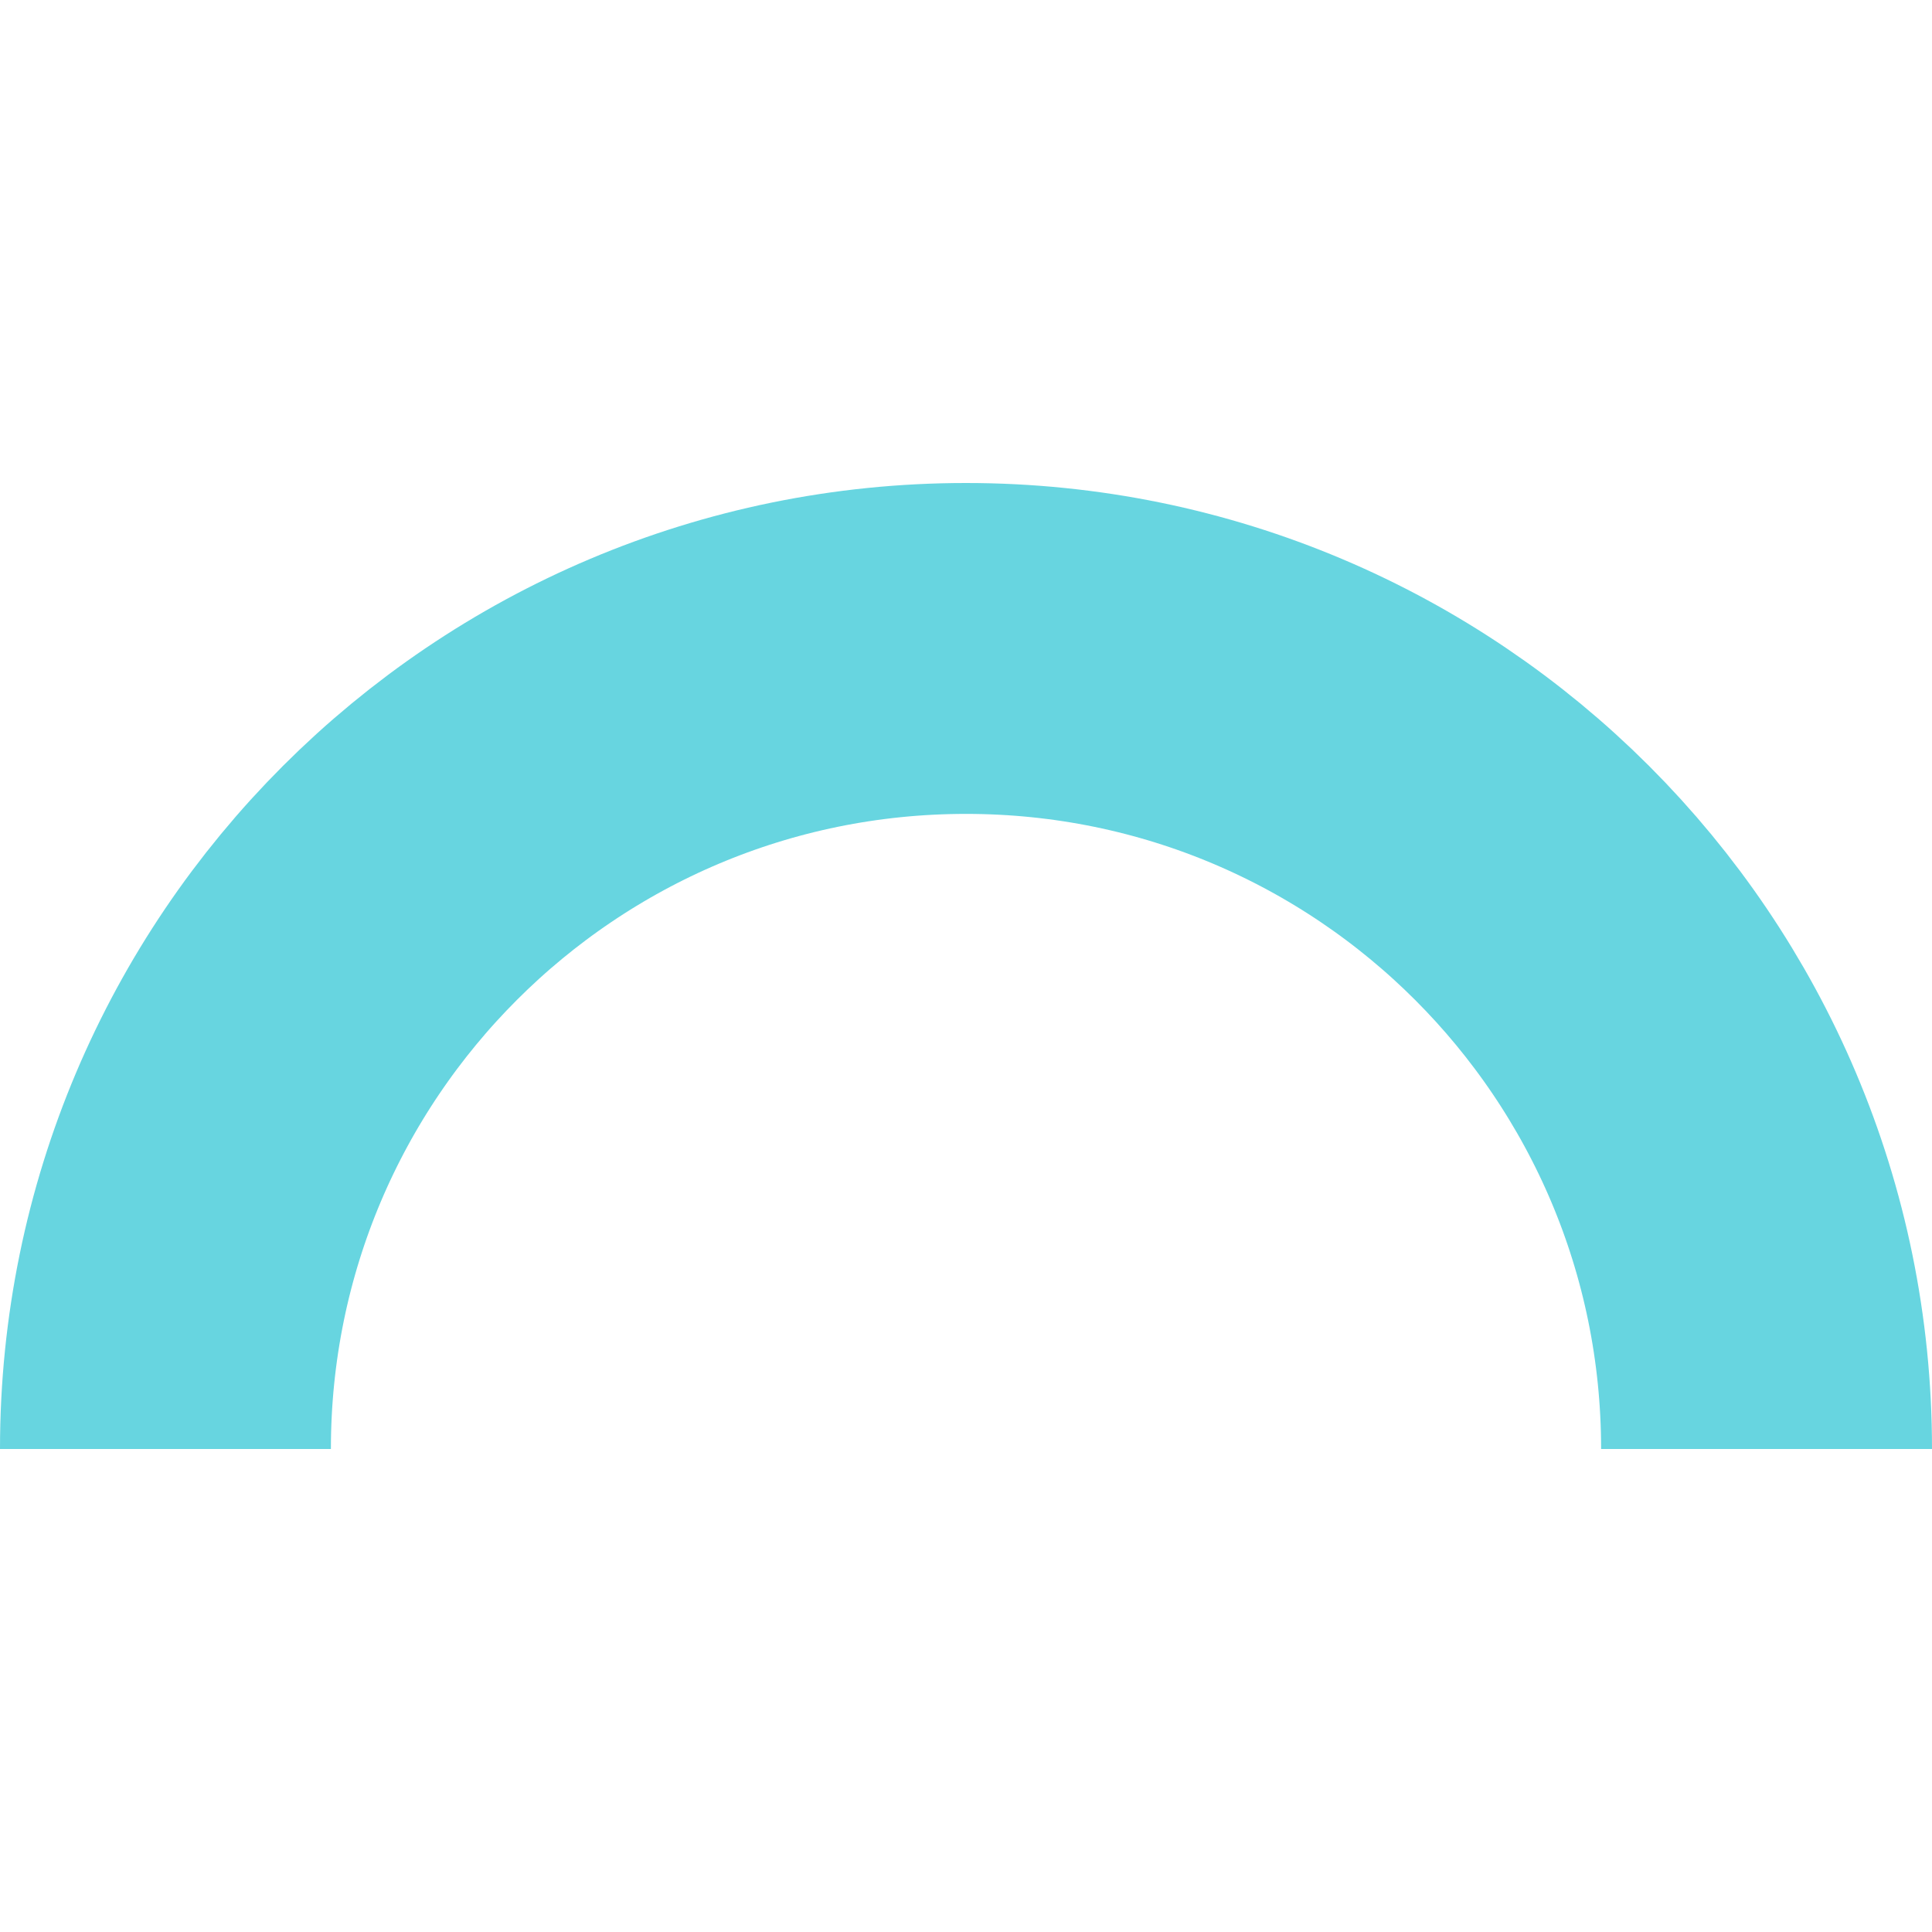
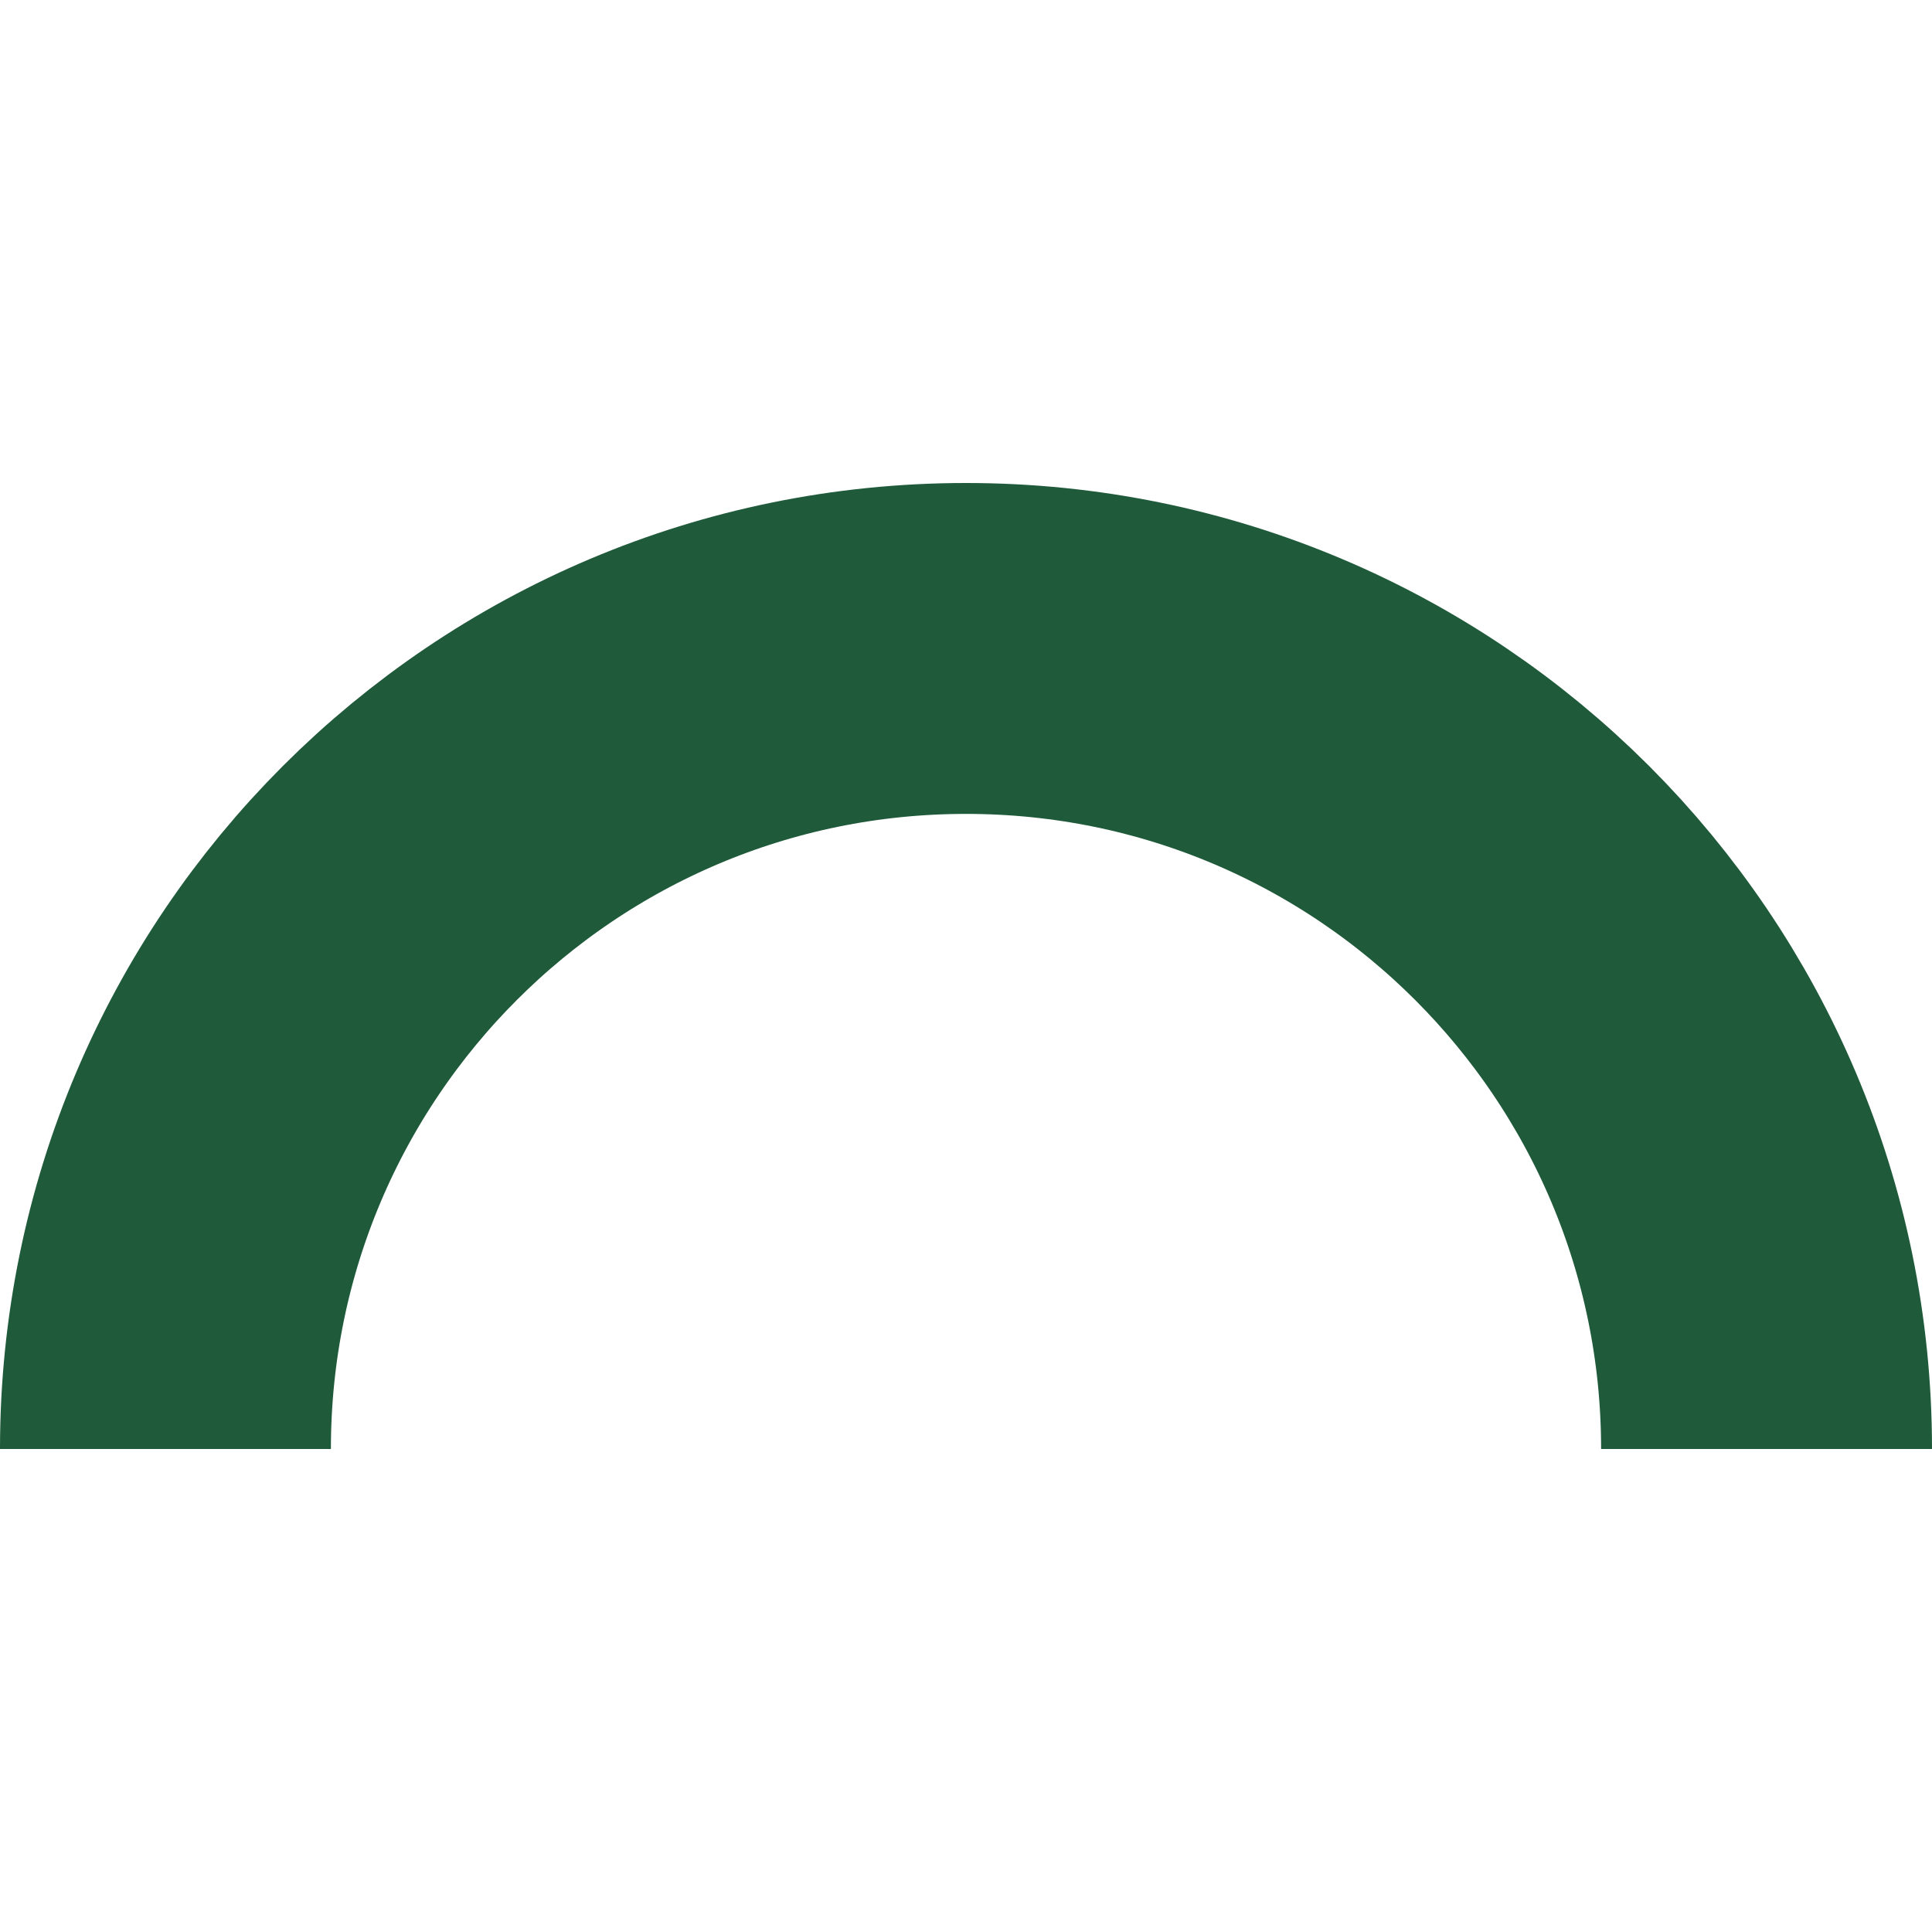
<svg xmlns="http://www.w3.org/2000/svg" width="30" height="30" viewBox="0 0 362 181" fill="none">
-   <path d="M331 181C331 98.157 263.843 31 181 31C98.157 31 31 98.157 31 181" stroke="#67D5E0" stroke-width="62" />
+   <path d="M331 181C331 98.157 263.843 31 181 31C98.157 31 31 98.157 31 181" stroke="#1f5a3a" stroke-width="62" />
</svg>
